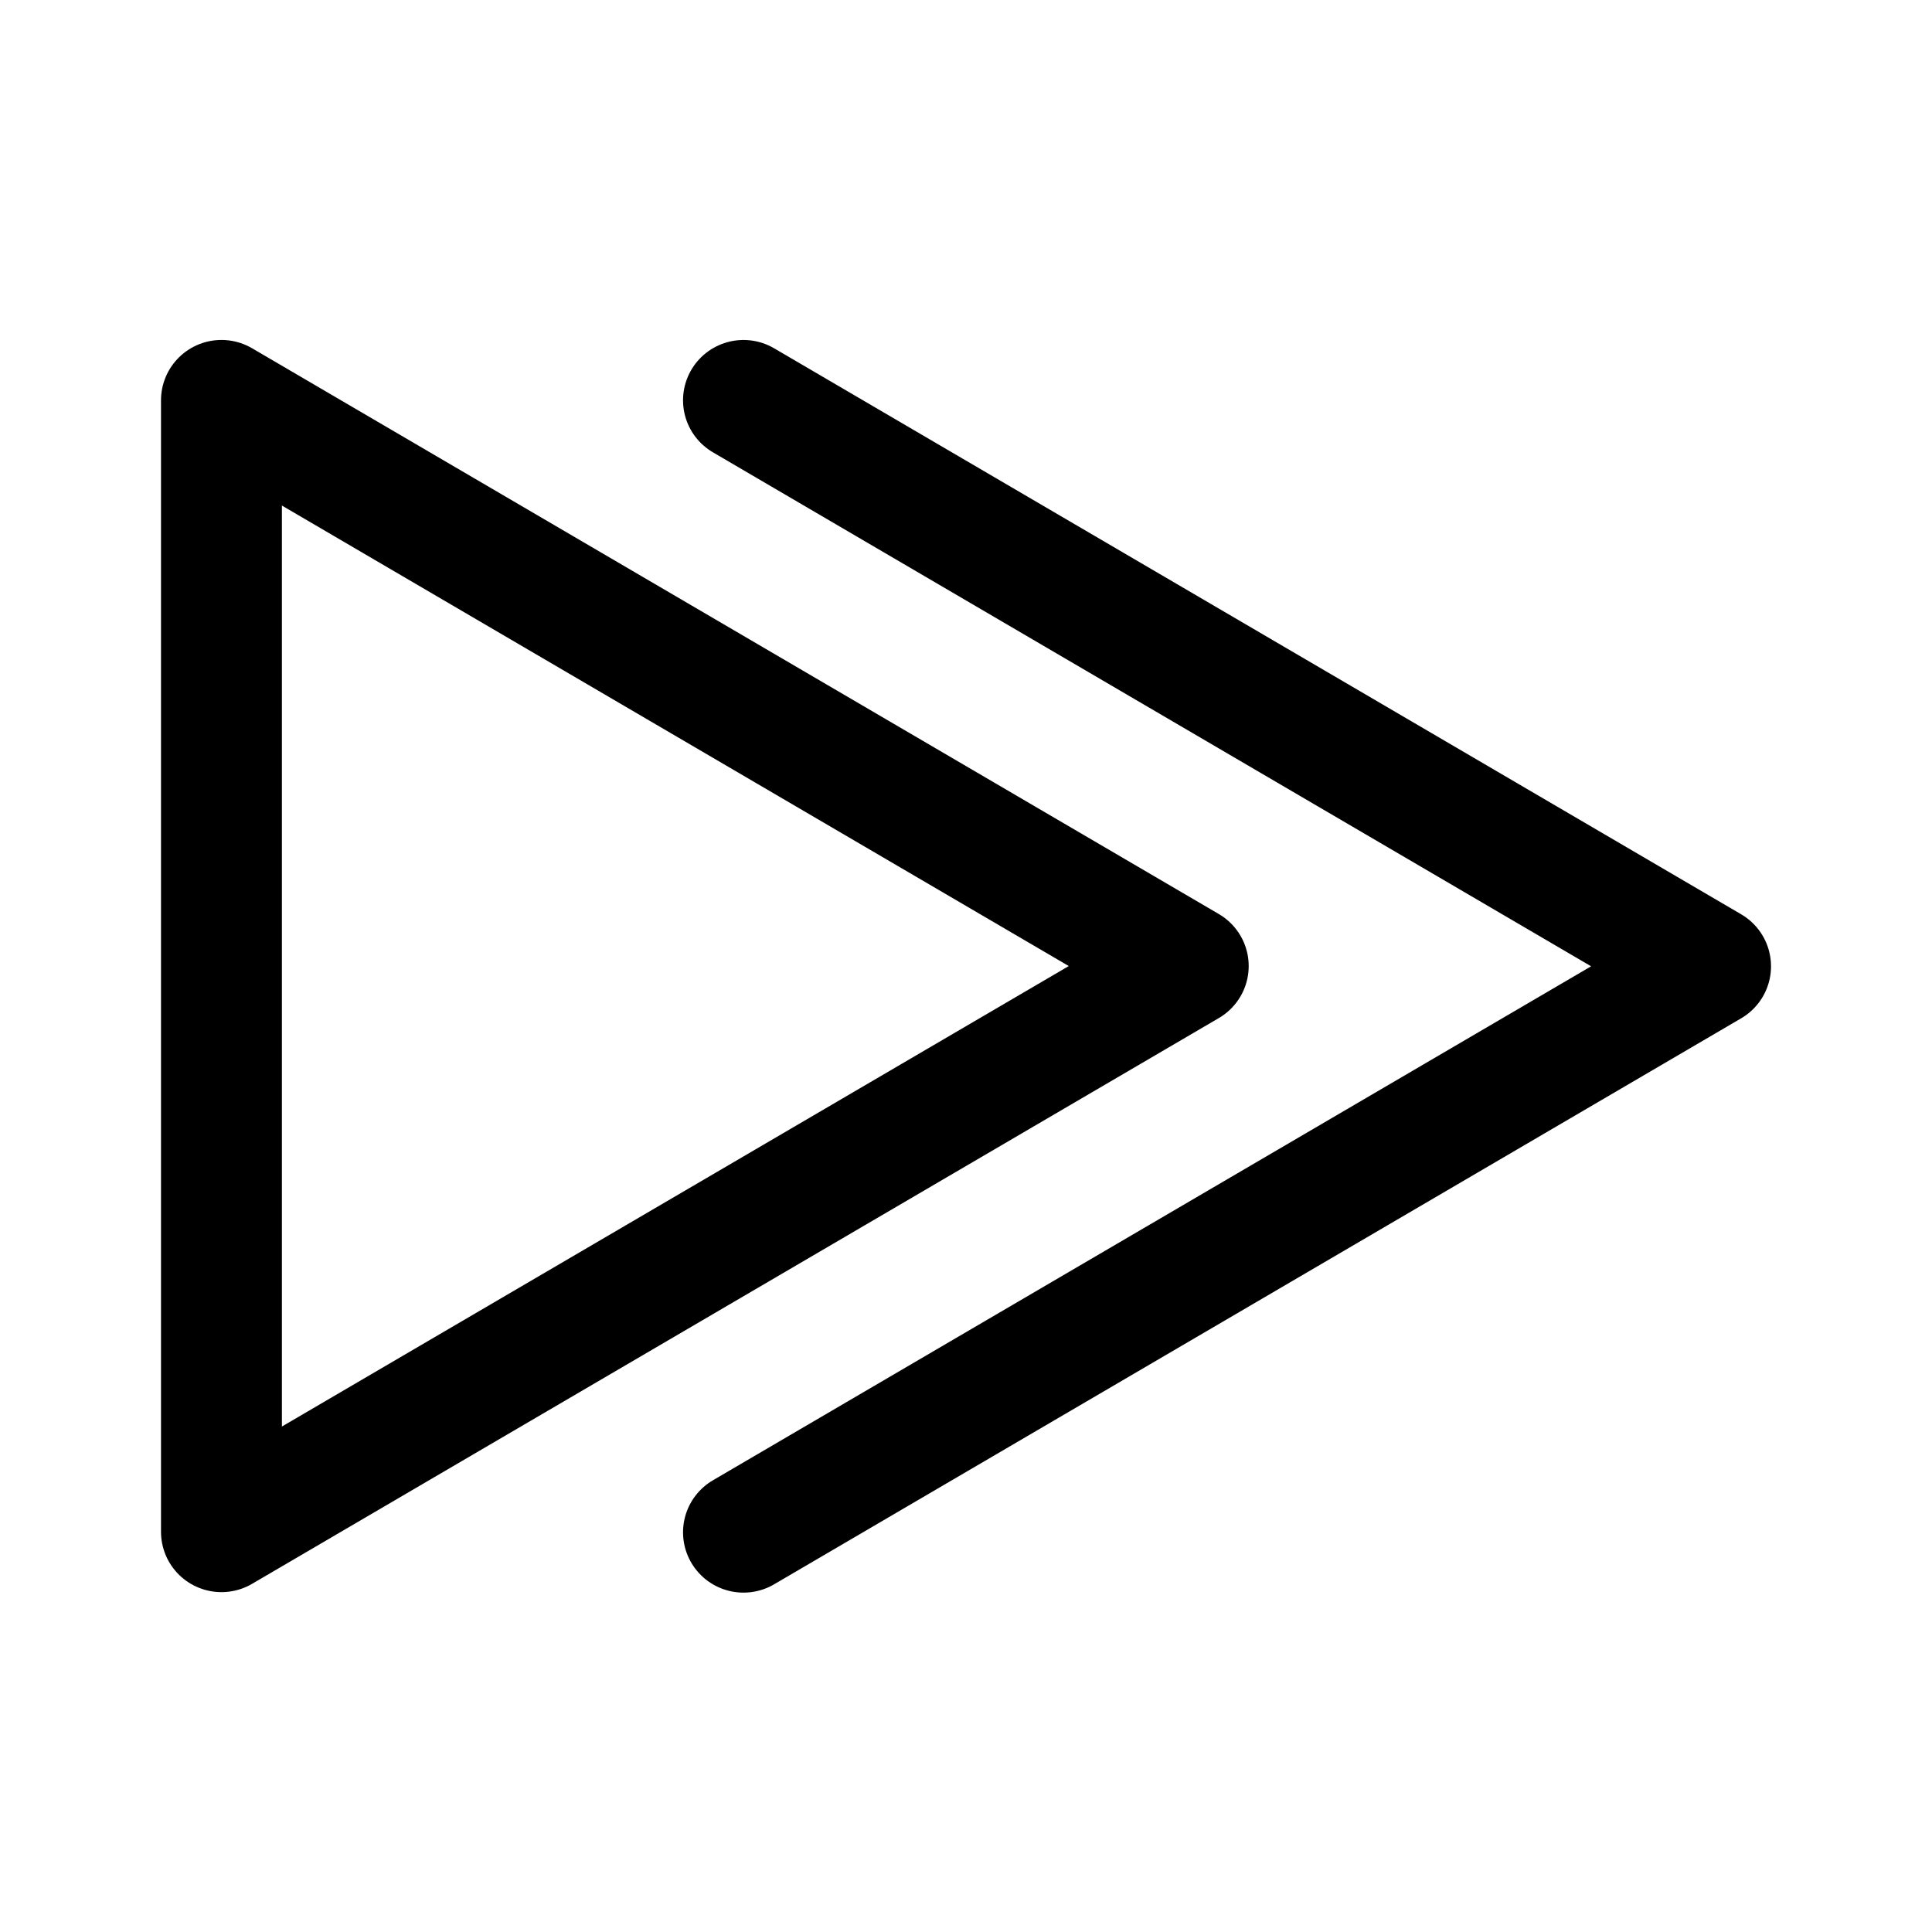
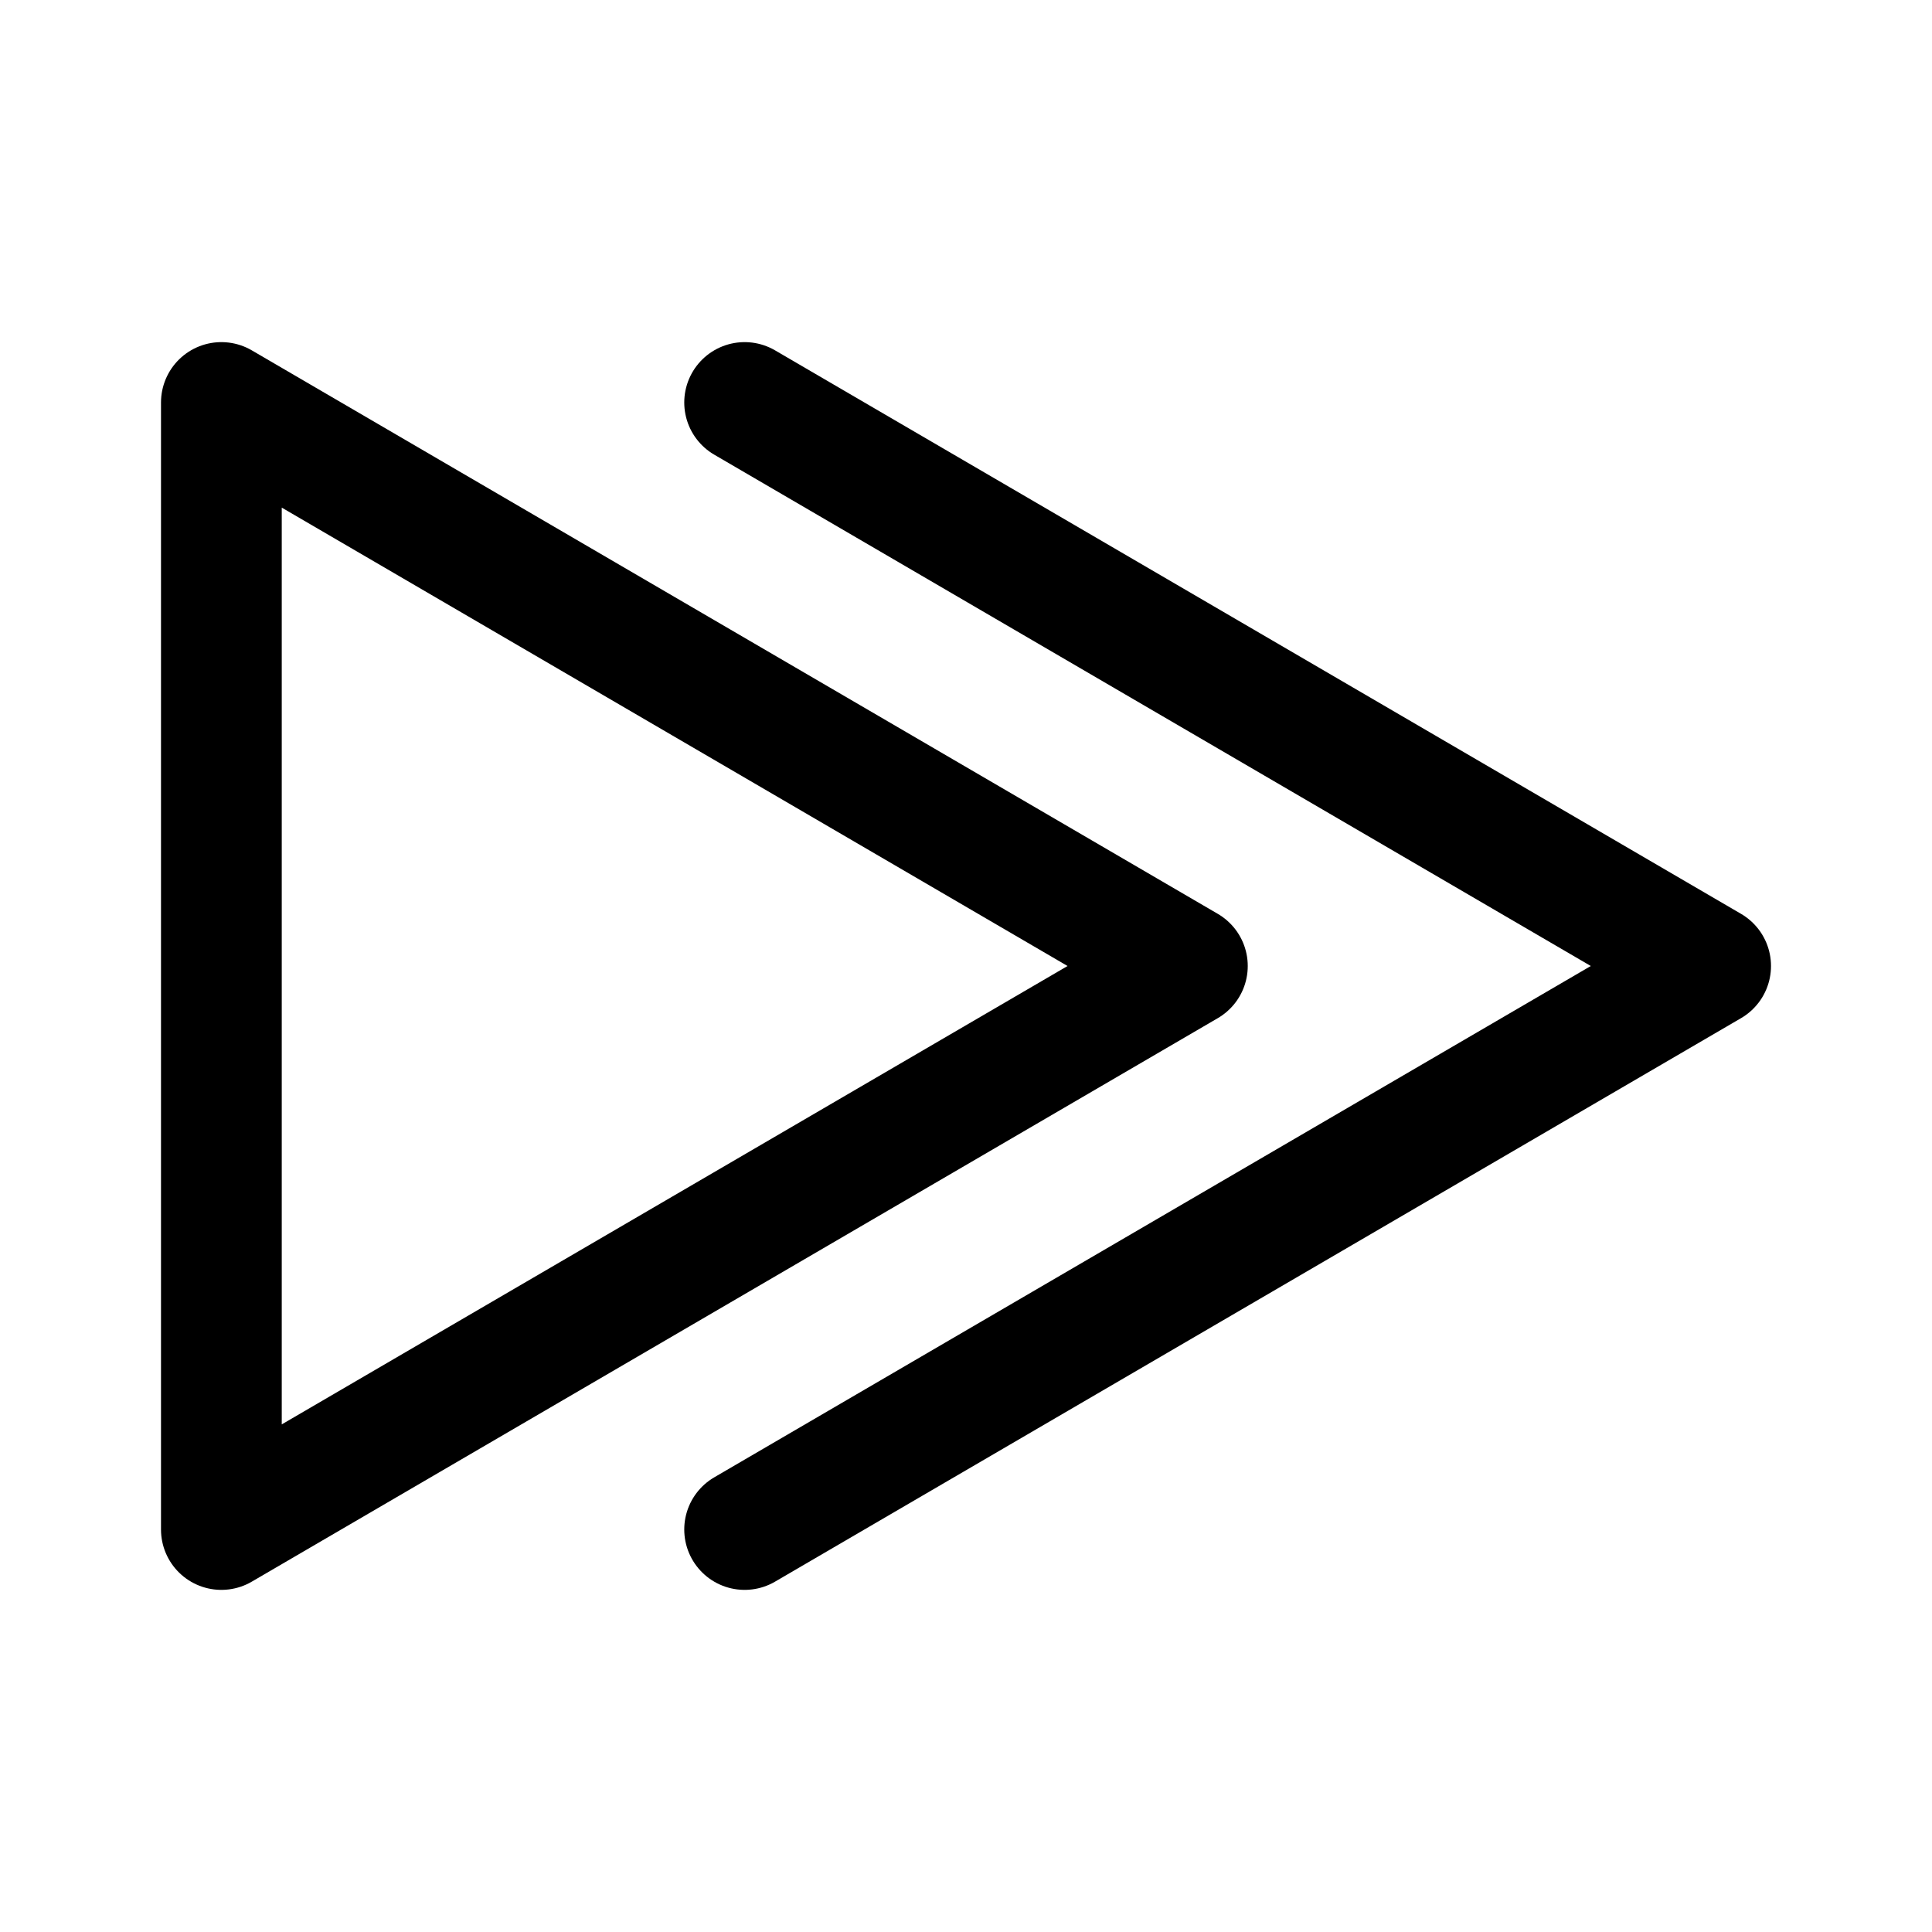
- <svg xmlns="http://www.w3.org/2000/svg" width="192" height="192" fill="none" stroke="#000" stroke-linecap="round" stroke-linejoin="round" stroke-width="12">
-   <g stroke-width="9.232">
-     <path d="M122.948 98.71 49.127 55.402v86.615Z" transform="matrix(1.30149 0 0 1.29832 -41.93 -32.152)" />
-     <path d="m88.988 142.054 73.844-43.325-73.844-43.325" transform="matrix(1.30149 0 0 1.29832 -41.93 -32.152)" />
-   </g>
+ <svg xmlns="http://www.w3.org/2000/svg" width="192" height="192" fill="none">
+   <path d="m22 40 96 56-96 56V40Z" stroke="#000" stroke-width="12" stroke-linecap="round" stroke-linejoin="round" />
+   <path d="m74 40 96 56-96 56" stroke="#000" stroke-width="12" stroke-linecap="round" stroke-linejoin="round" />
</svg>
